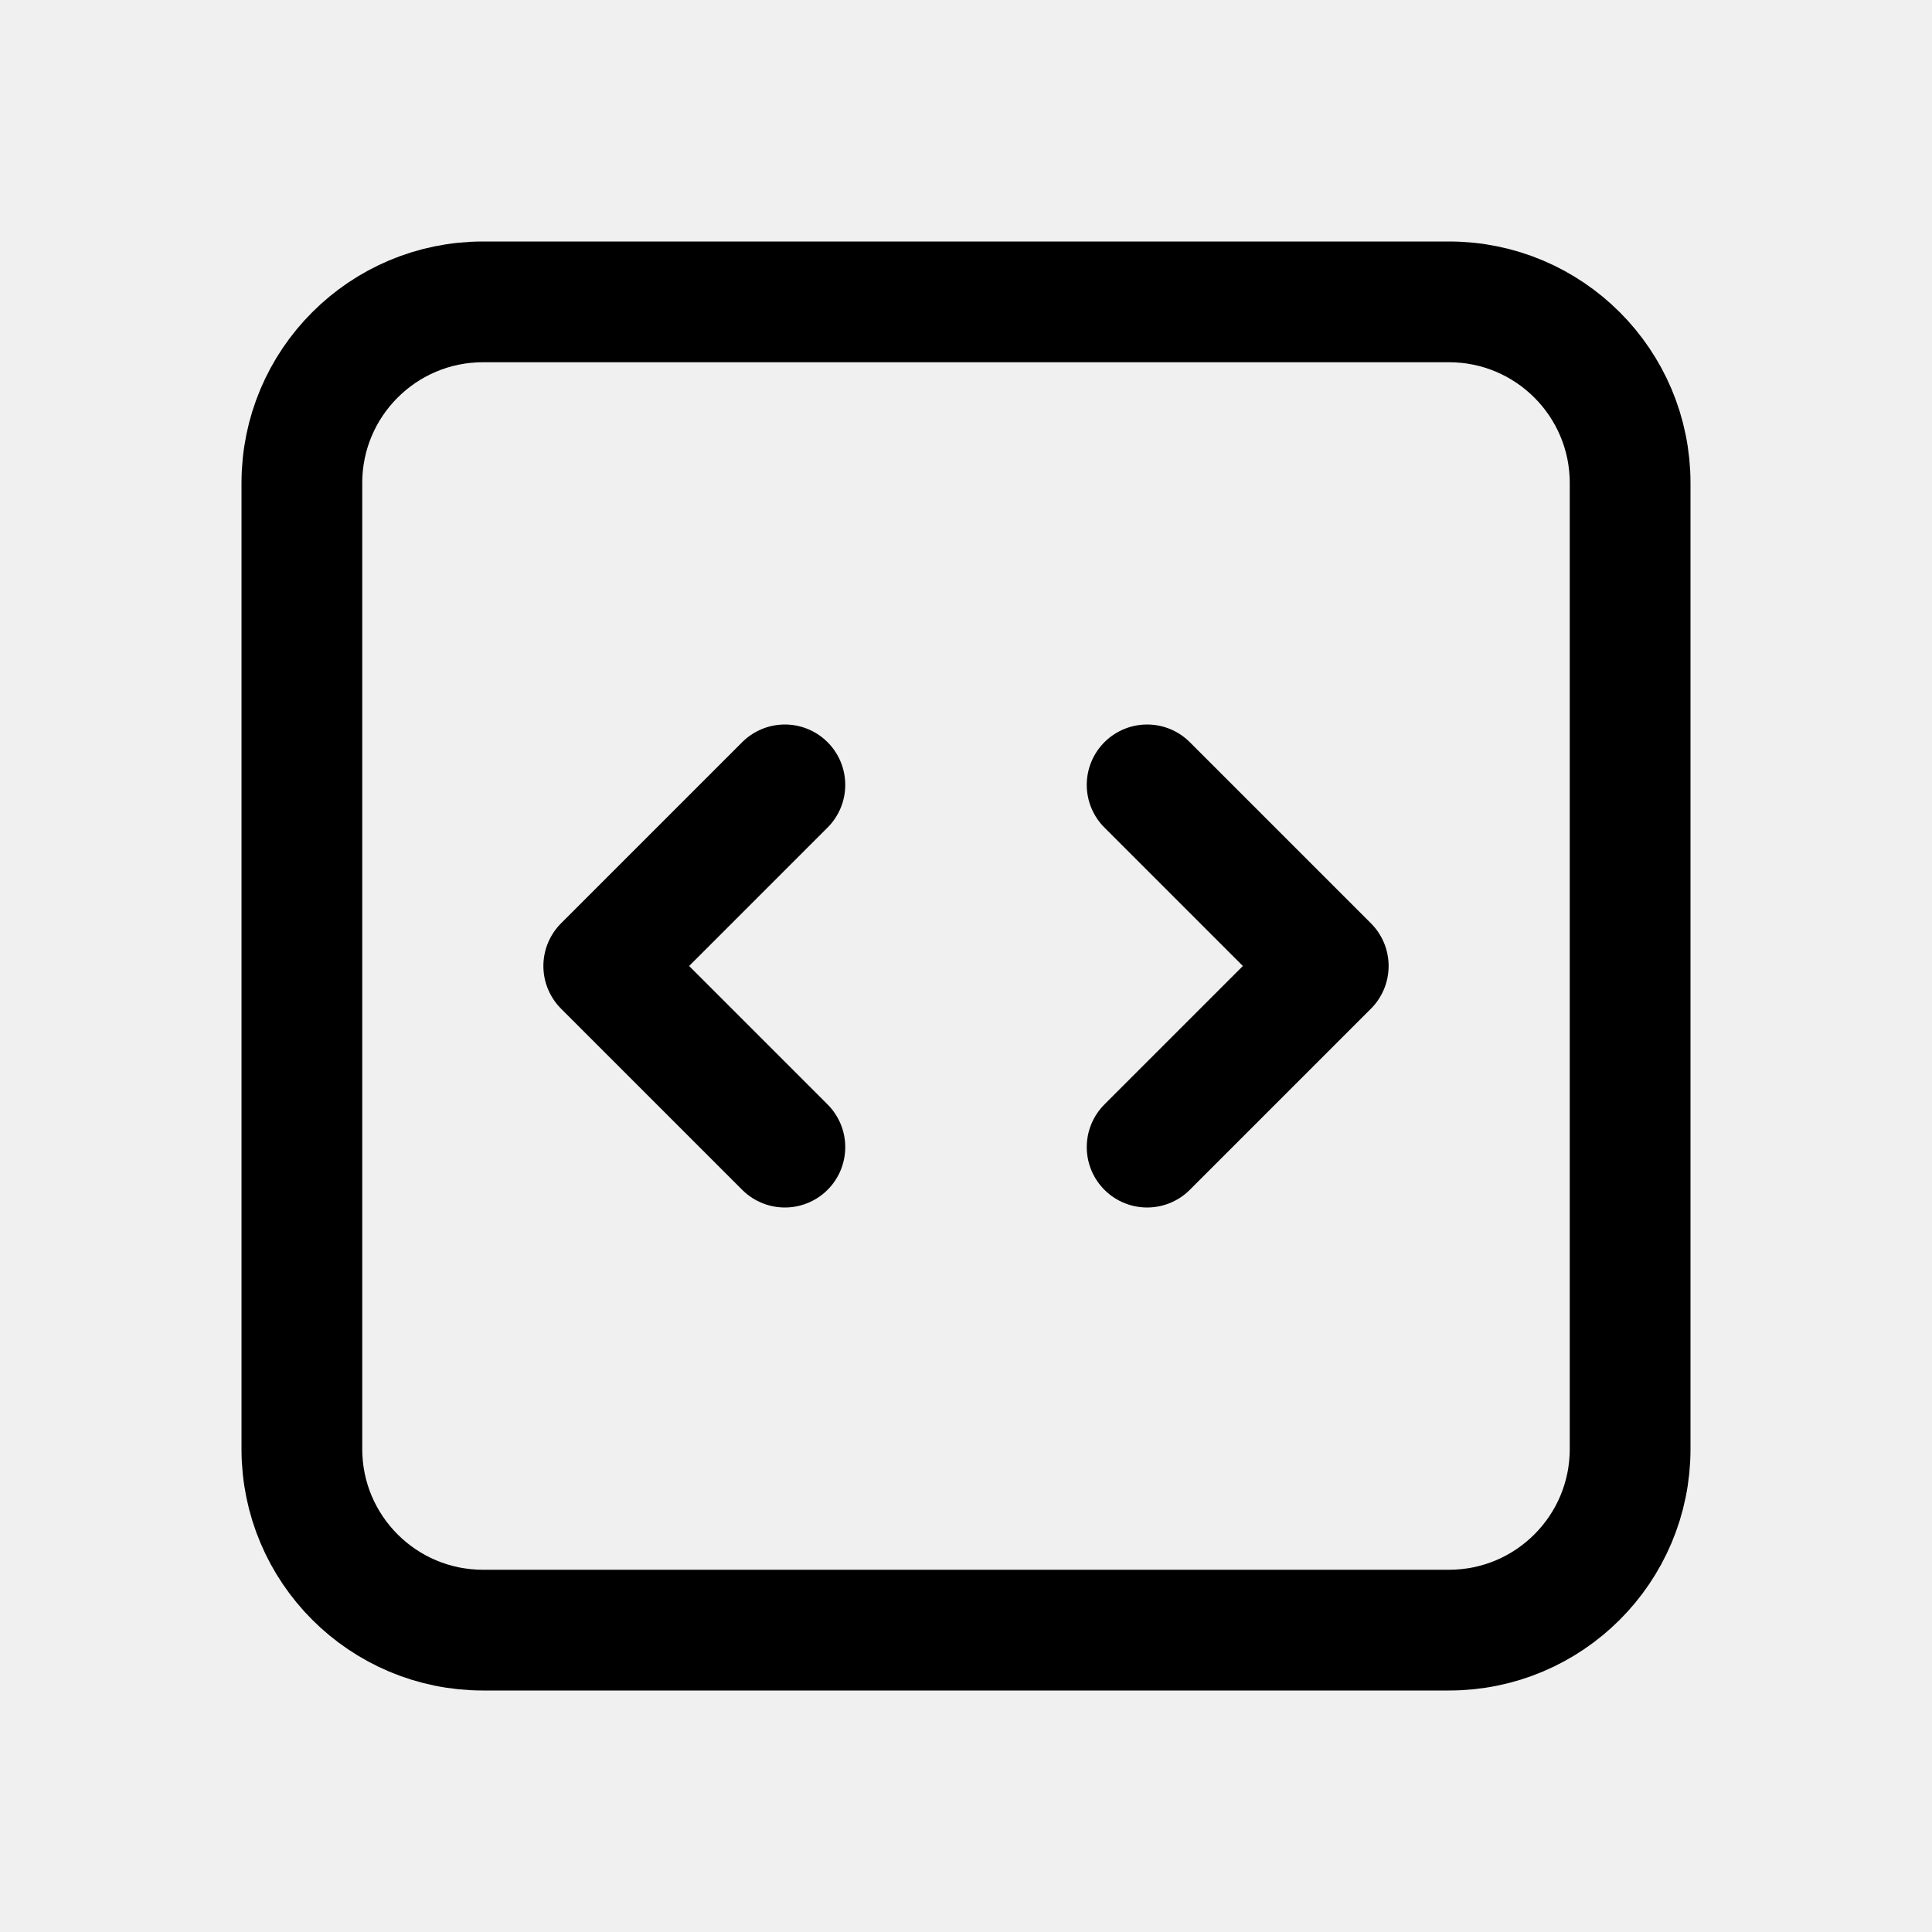
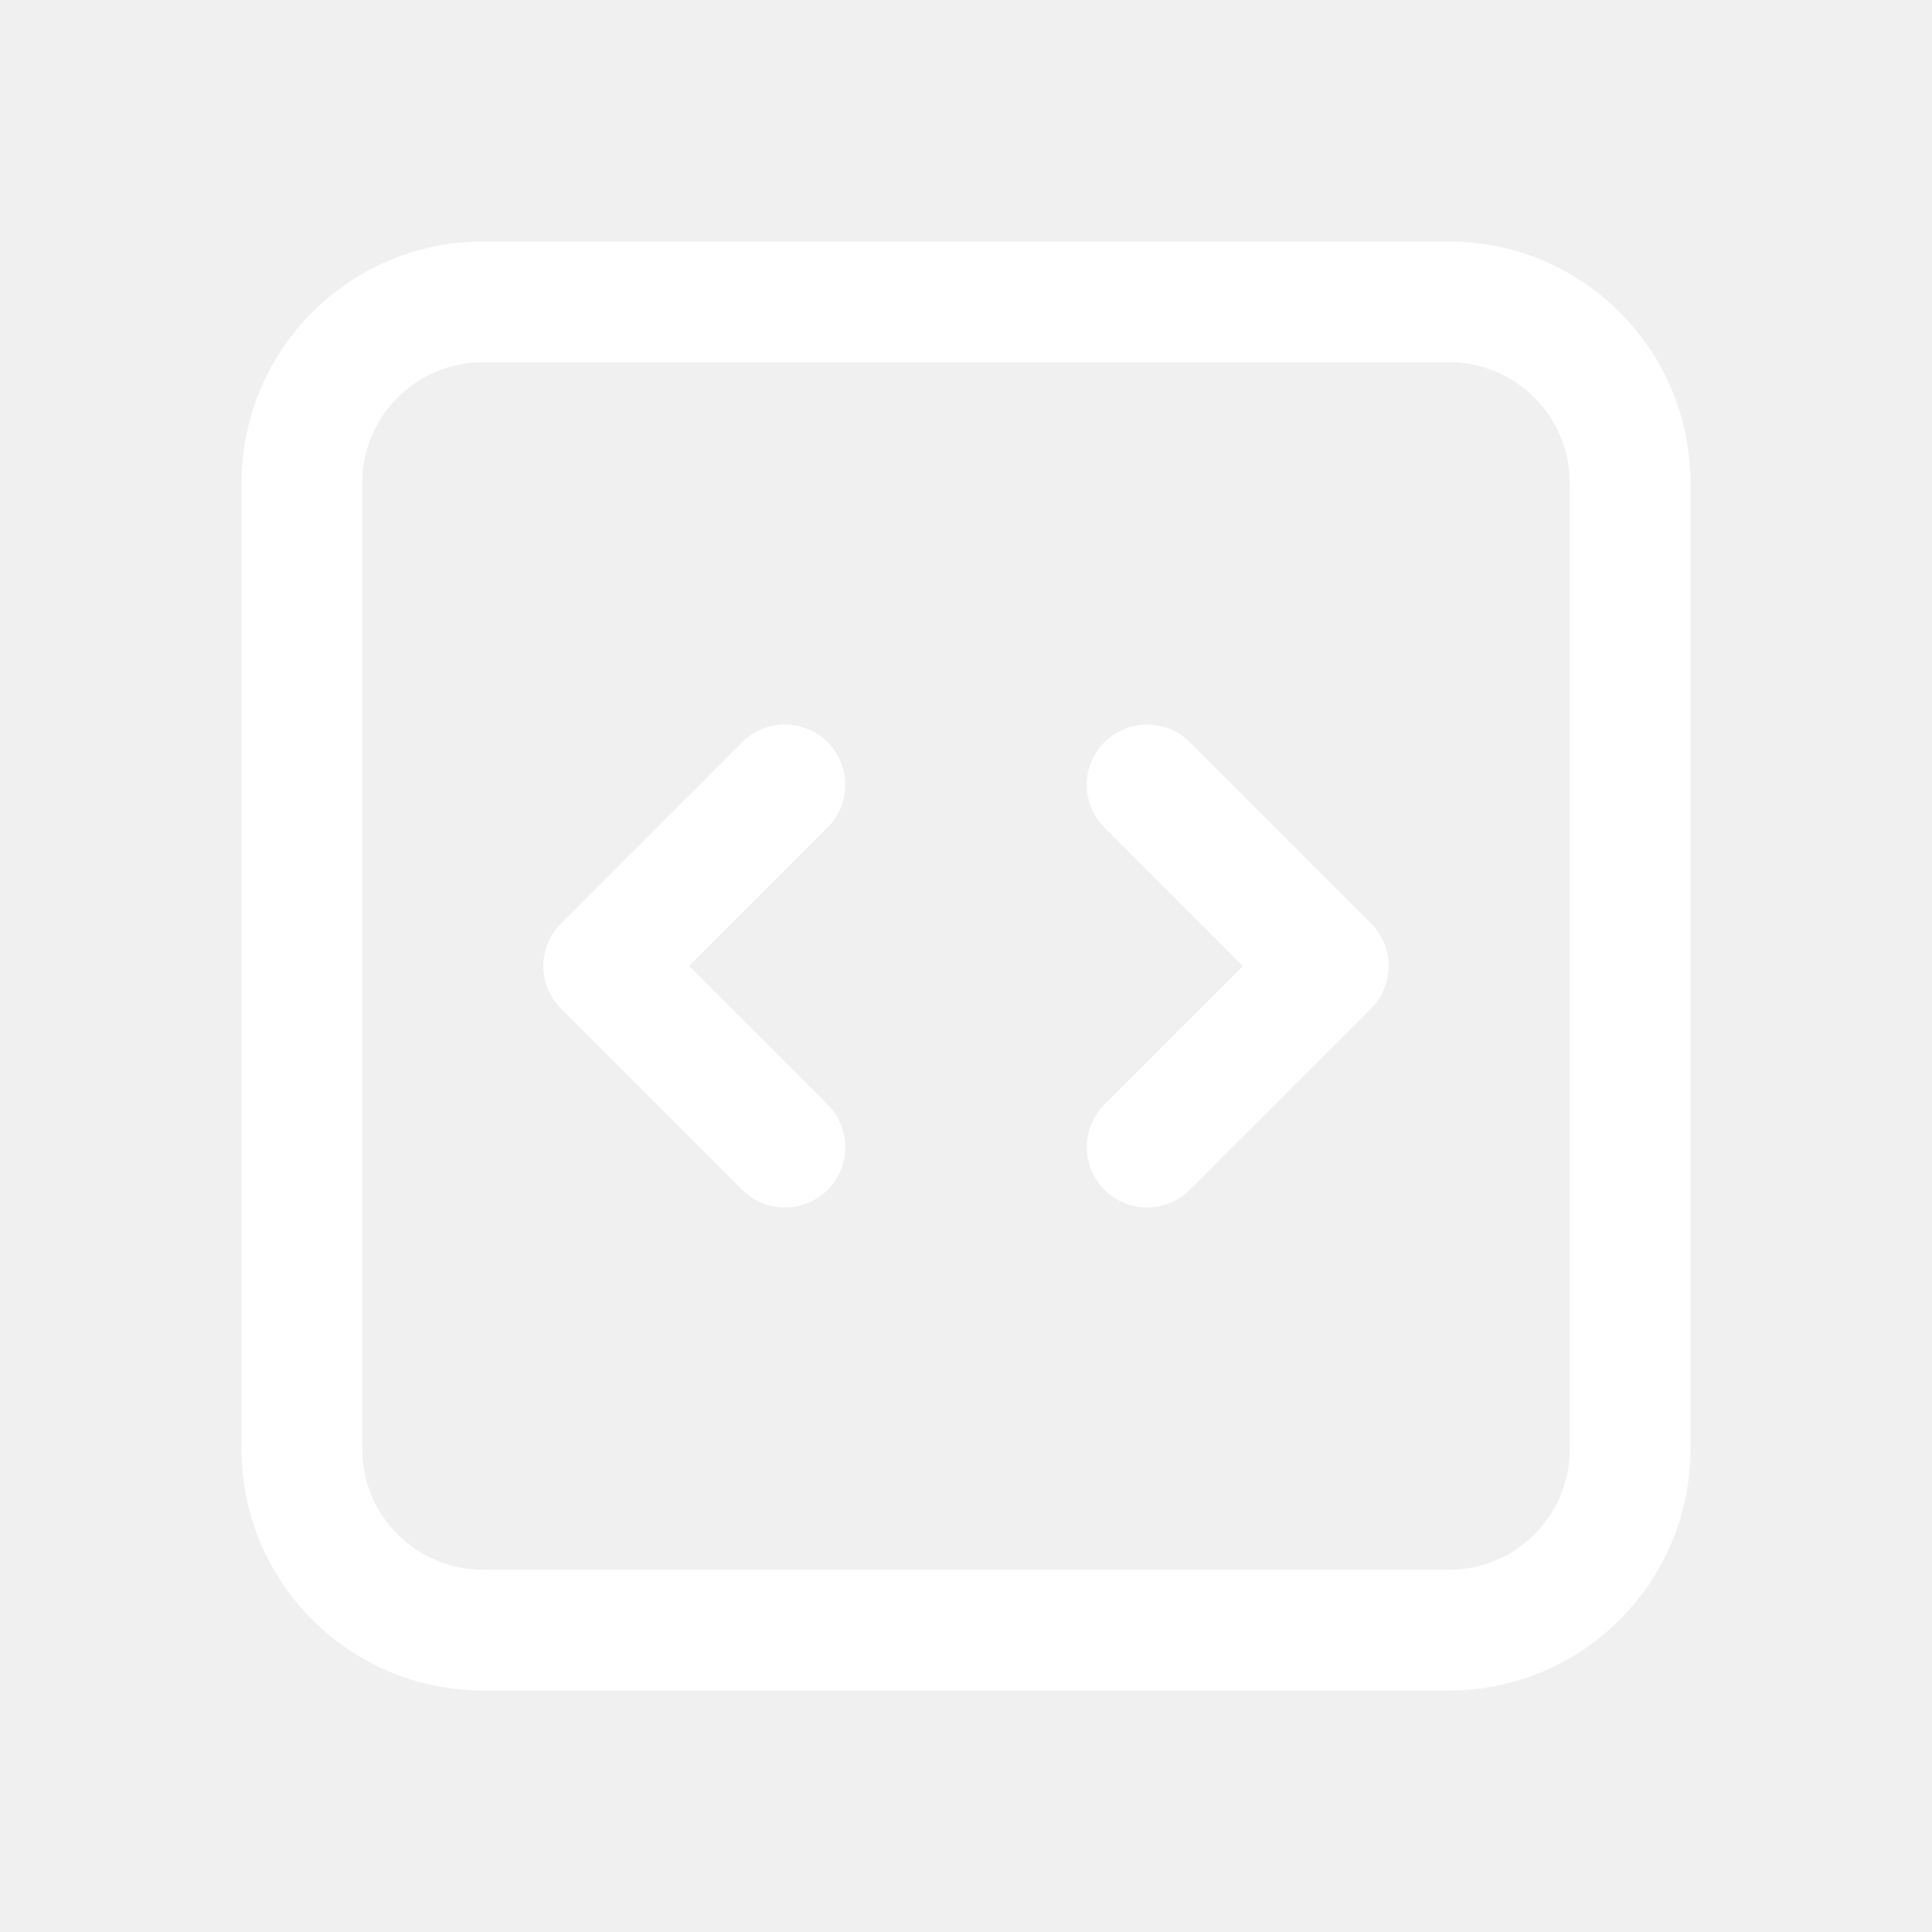
- <svg xmlns="http://www.w3.org/2000/svg" fill="none" viewBox="0 0 24 24" stroke-width="1.5" stroke="currentColor" class="size-6">
+ <svg xmlns="http://www.w3.org/2000/svg" fill="none" viewBox="0 0 24 24" stroke-width="1.5" stroke="white" class="size-6">
  <path stroke-linecap="round" stroke-linejoin="round" d="M14.25 9.75 16.5 12l-2.25 2.25m-4.5 0L7.5 12l2.25-2.25M6 20.25h12A2.25 2.25 0 0 0 20.25 18V6A2.25 2.25 0 0 0 18 3.75H6A2.25 2.25 0 0 0 3.75 6v12A2.25 2.25 0 0 0 6 20.25Z" />
</svg>
